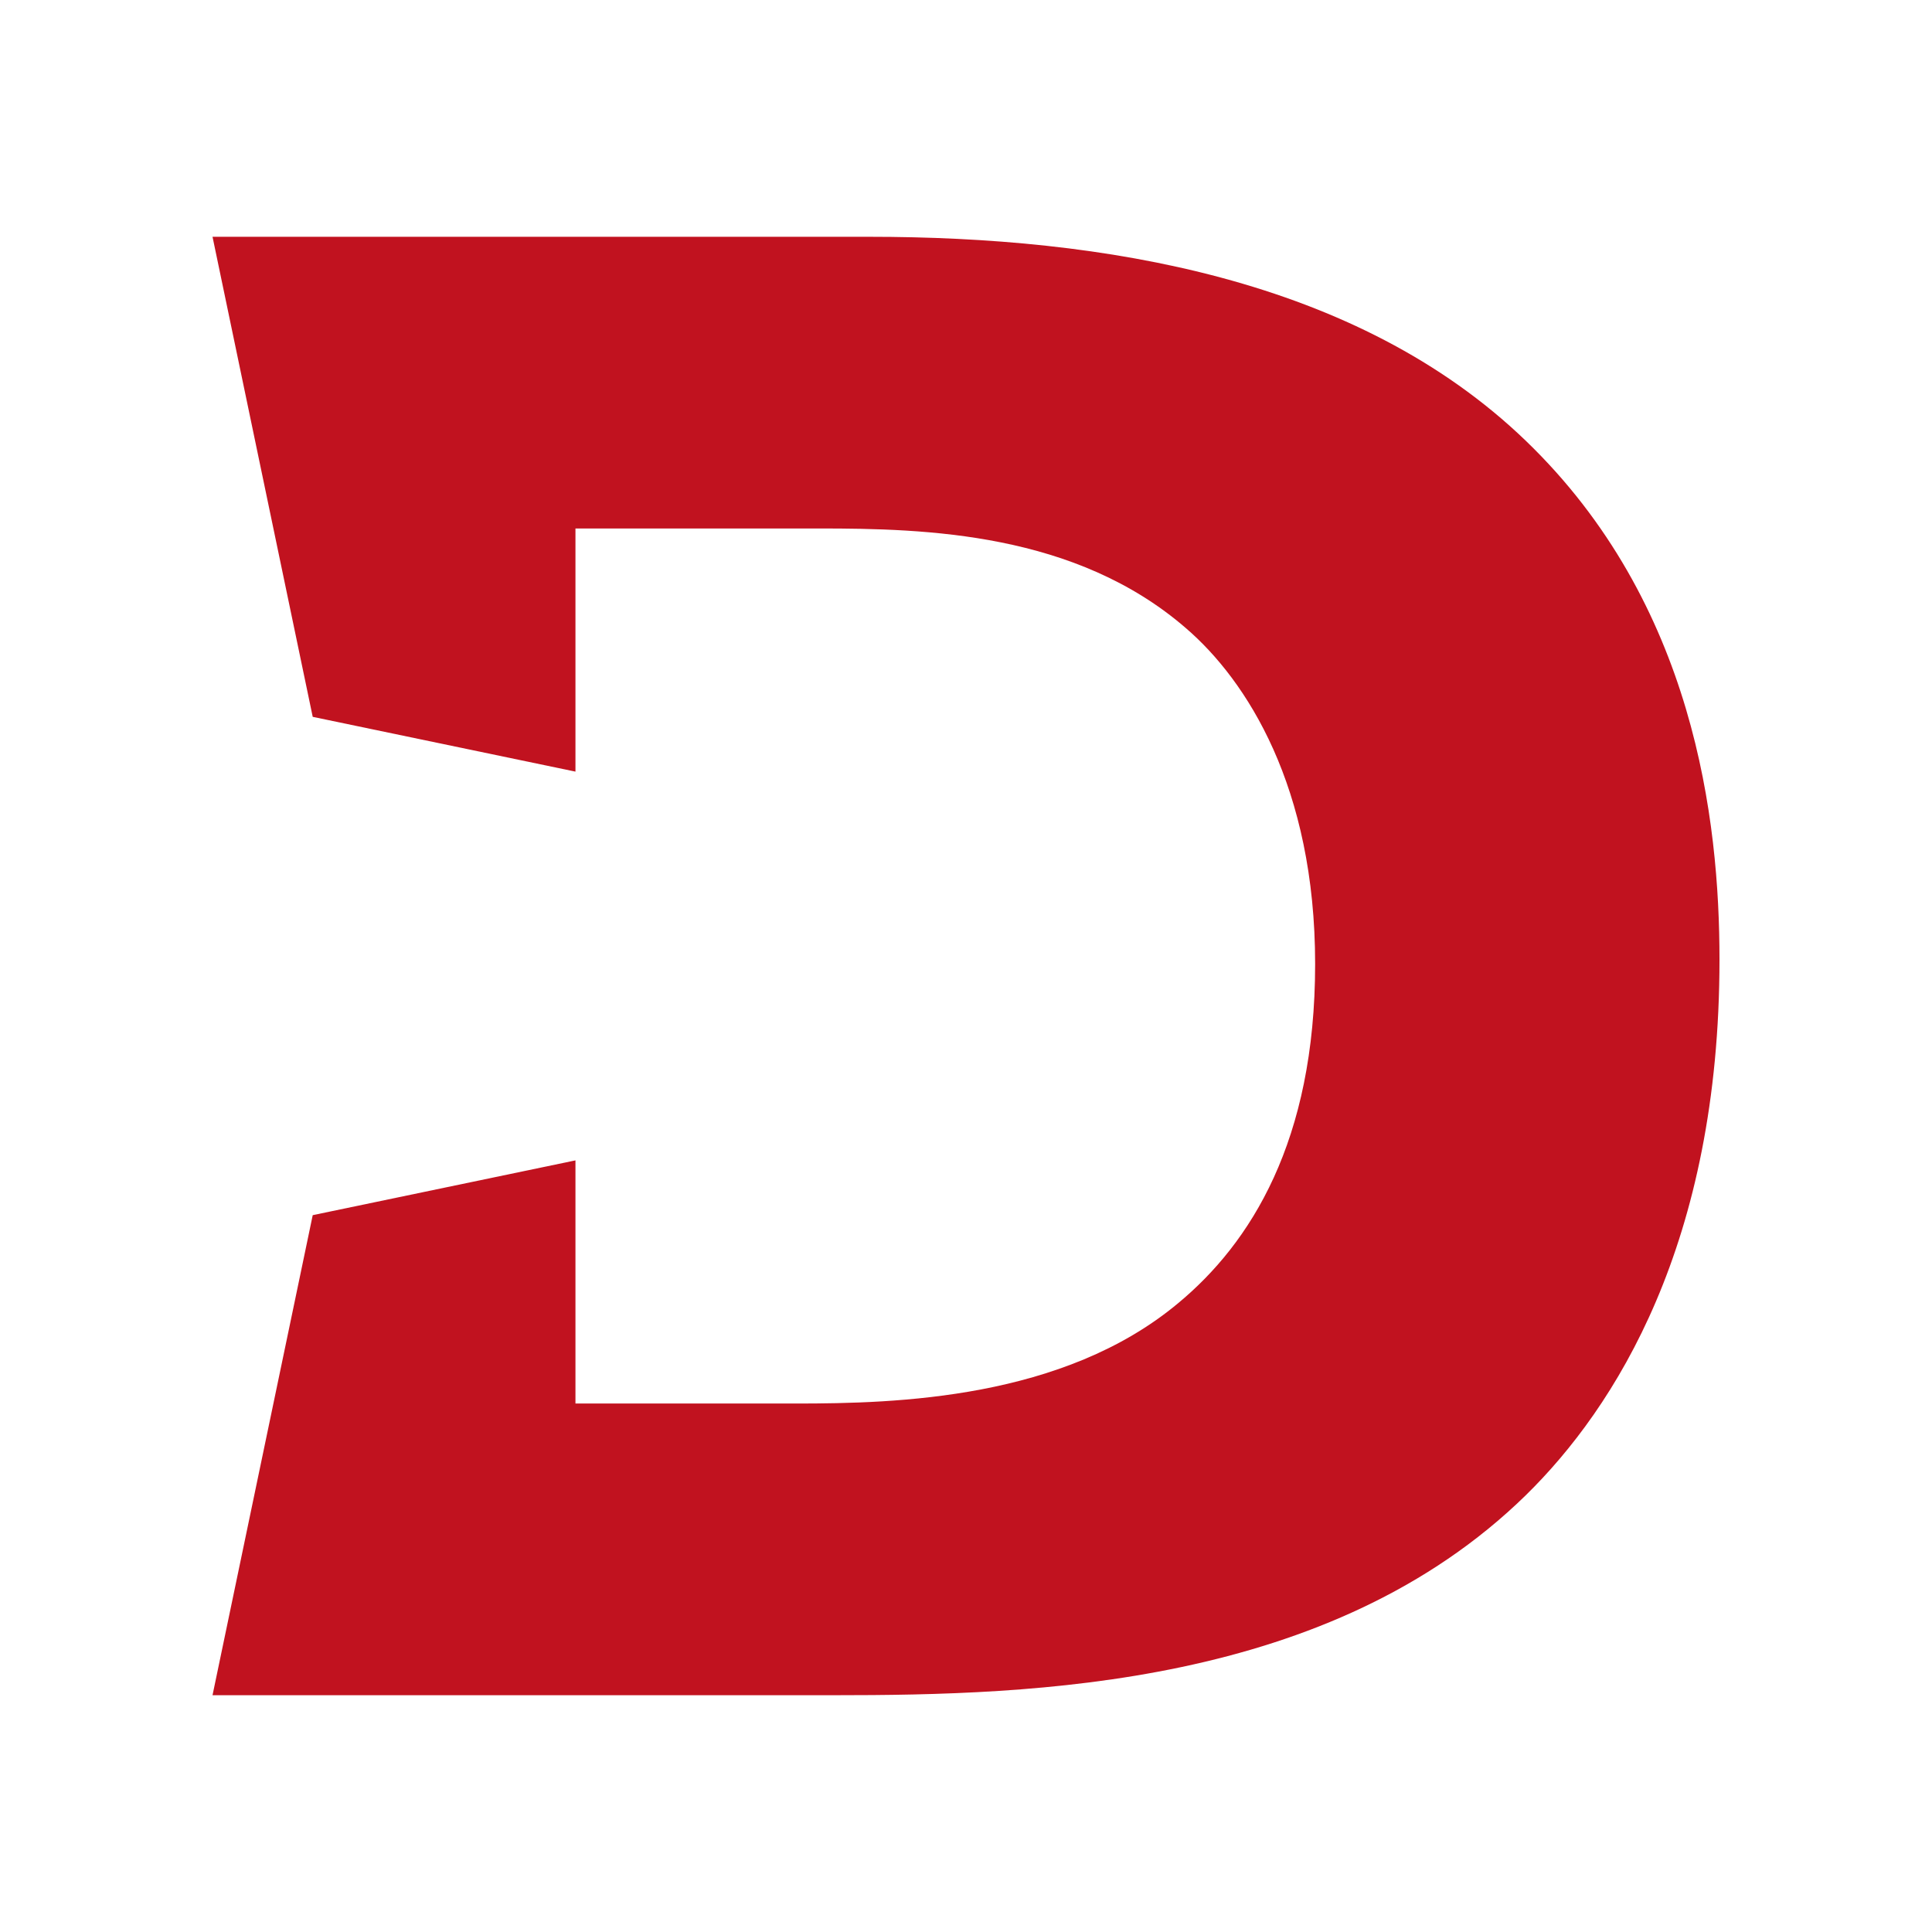
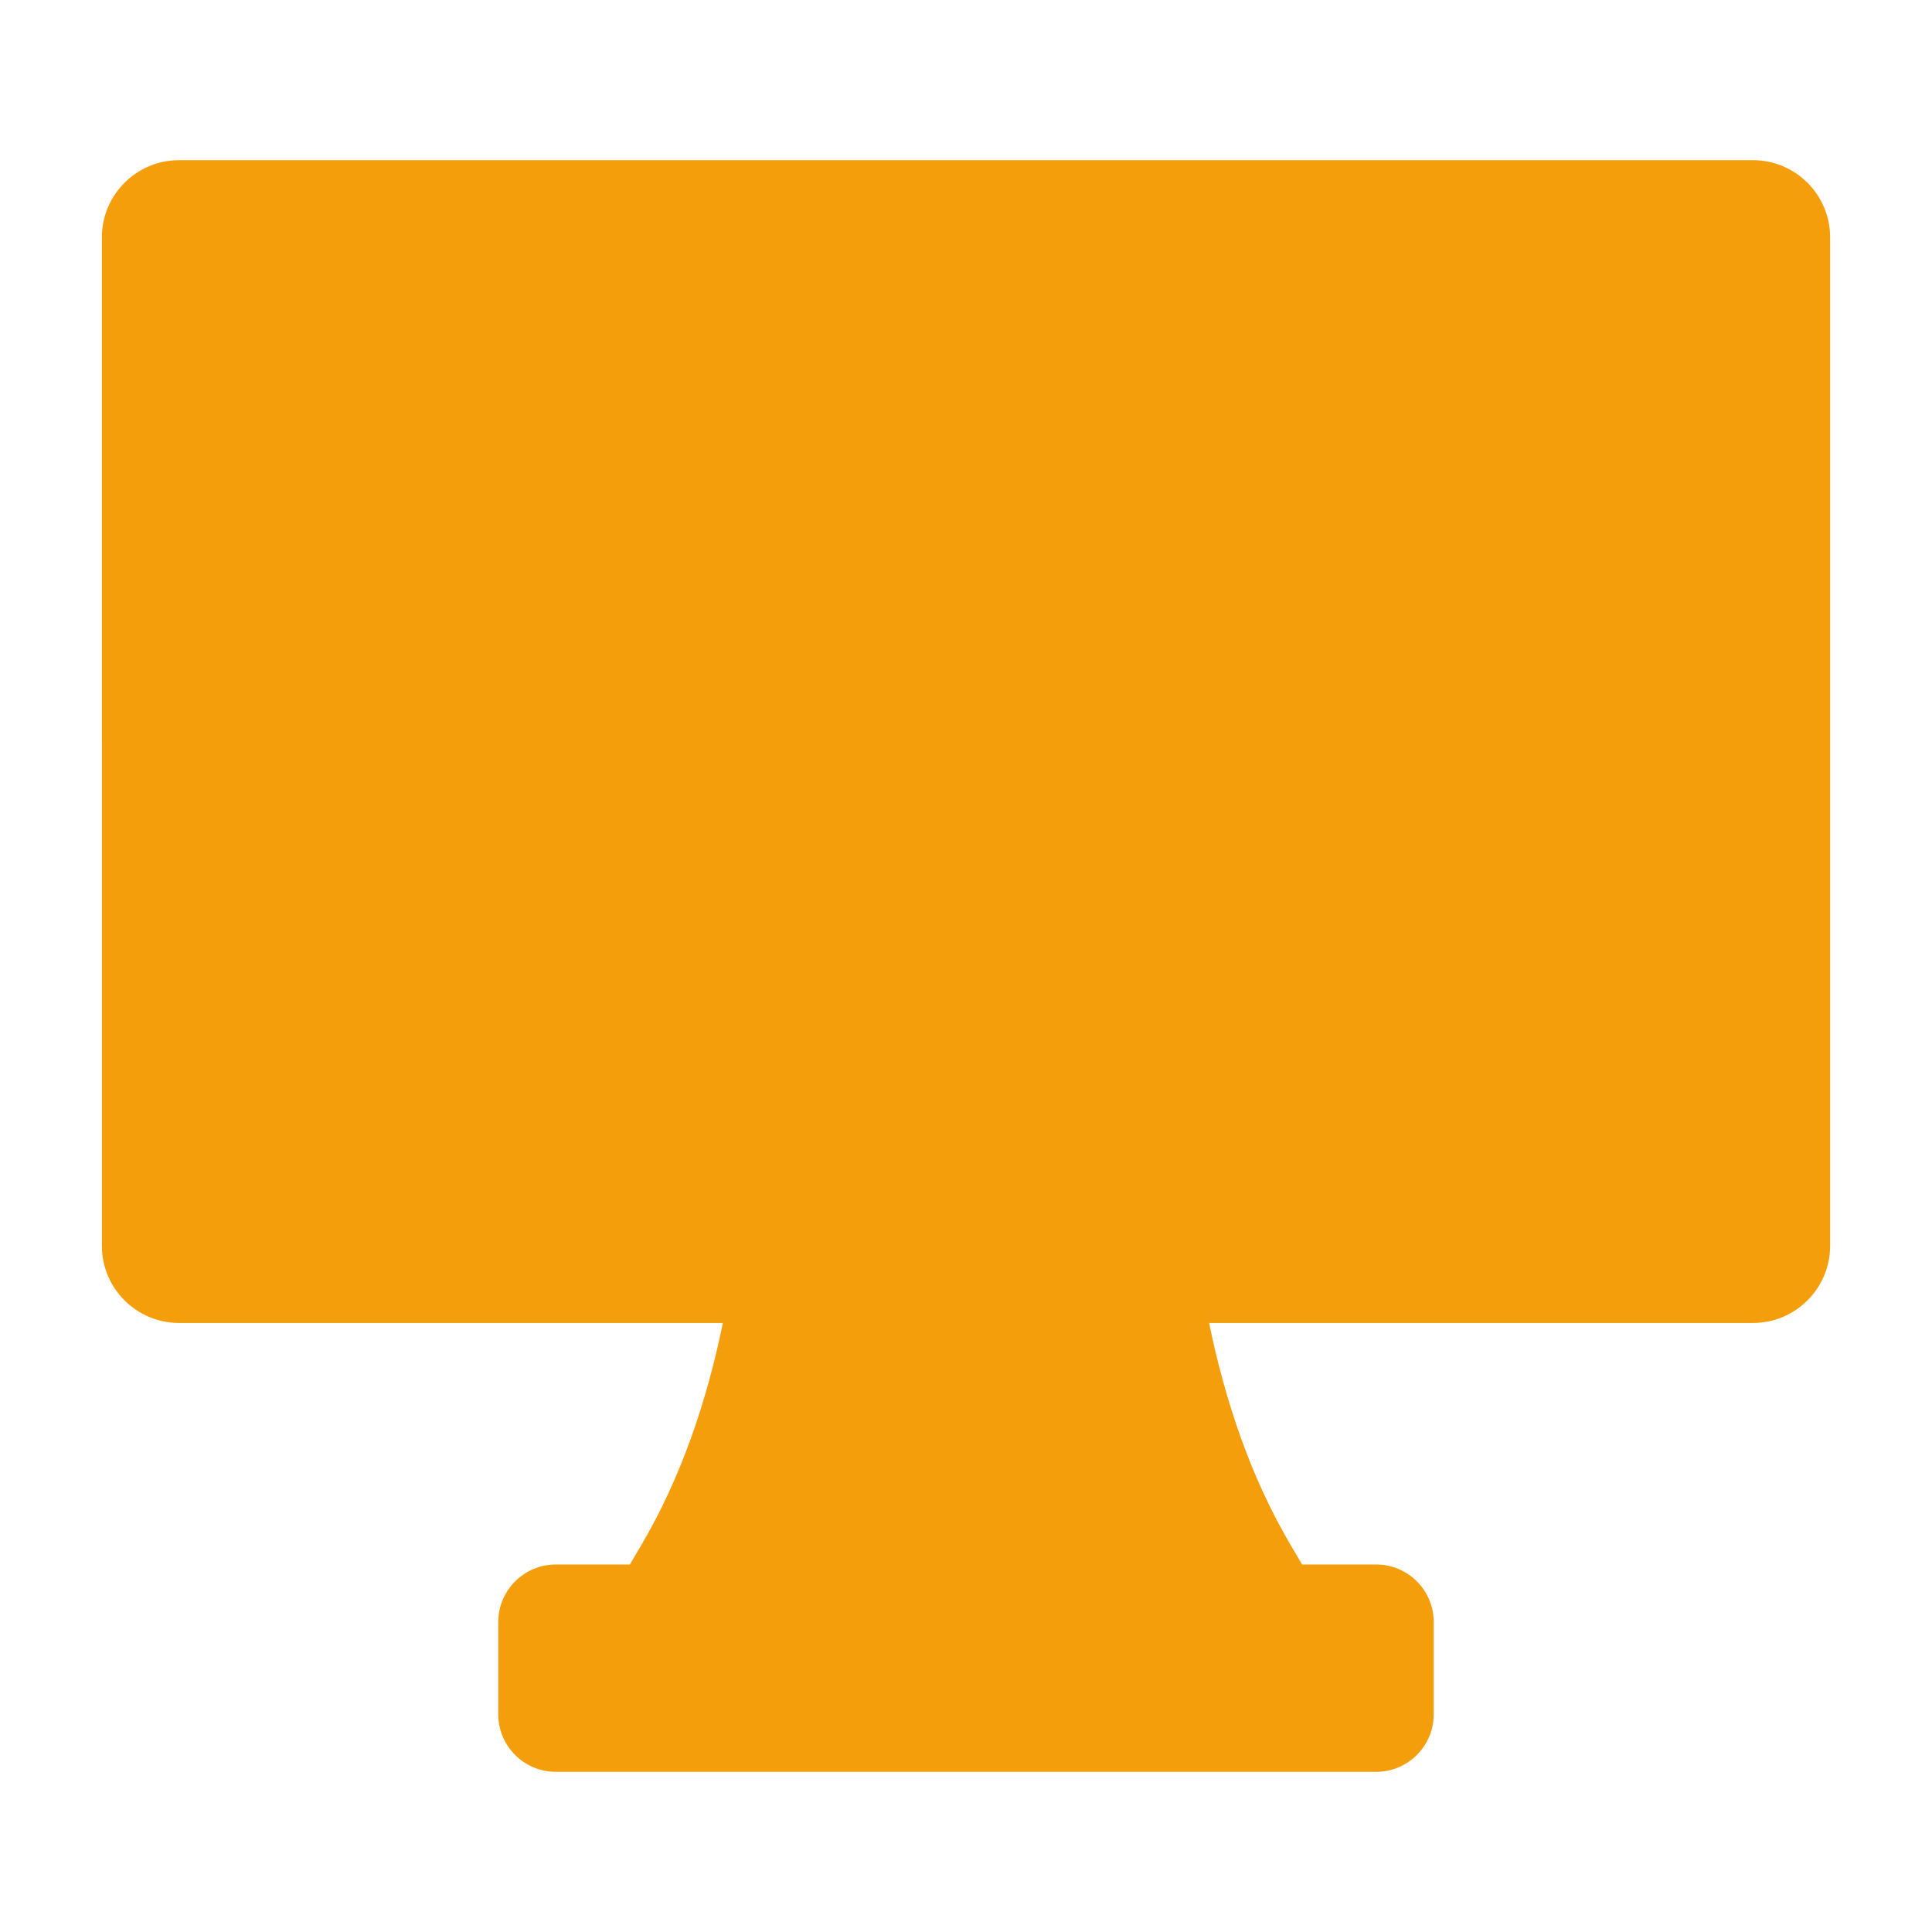
- <svg xmlns="http://www.w3.org/2000/svg" viewBox="0 0 64 64">
-   <path fill="#c1121f" fill-rule="evenodd" d="M50.93,5.52c-3.79-3.65-9.5-4.58-14.74-4.58h-14.75l2.25,10.78,5.9,1.23V7.49h5.48c2.39,0,5.75,.09,8.23,2.24,1.36,1.17,2.9,3.56,2.9,7.54s-1.45,6.27-3.08,7.62c-2.58,2.15-6.32,2.25-8.57,2.25h-4.96v-5.46l-5.9,1.23-2.25,10.78h13.96c4.49,0,11.13-.19,15.53-4.49,2.01-1.97,4.35-5.66,4.35-12.03,0-3.13-.56-8-4.35-11.65Z" transform="translate(-24.5878 6.4573) scale(1.47518)" />
+ <svg xmlns="http://www.w3.org/2000/svg" version="1.1" id="Layer_1" x="0px" y="0px" viewBox="0 0 491.519 491.519" style="enable-background:new 0 0 491.519 491.519;" xml:space="preserve">
+   <g id="Layer_x5F_1">
+     <g id="_336539624">
+       <path id="_336539768" style="fill-rule:evenodd;clip-rule:evenodd;fill:#f59e0b;" d="M331.276,398.024c6.279,0,12.558,0,18.837,0    c8.073,0,14.64,6.555,14.64,14.63v23.479c0,8.079-6.561,14.639-14.64,14.639l-208.71,0c-8.079,0-14.639-6.561-14.639-14.639    l-0.001-23.479c0-8.075,6.567-14.63,14.641-14.63c6.278,0,12.556,0,18.834,0l2.881-4.88    c10.231-17.331,16.753-36.896,20.783-56.567c-46.118,0-92.237,0-138.355,0c-10.828,0-19.628-8.801-19.628-19.629L25.918,60.379    c0-10.828,8.804-19.629,19.632-19.629h400.419c10.828,0,19.631,8.801,19.631,19.629l-0.001,256.569    c0,10.828-8.8,19.629-19.629,19.629c-46.119,0-92.239,0-138.358,0c4.024,19.672,10.545,39.236,20.781,56.565L331.276,398.024    L331.276,398.024z" />
+       <linearGradient id="_336539648_00000076595519659005820640000005184063072641622438_" gradientUnits="userSpaceOnUse" x1="115.217" y1="477.708" x2="8.413" y2="576.979" gradientTransform="matrix(2.8346 0 0 -2.8346 93.2053 1716.18)">
+         <stop offset="0" style="stop-color:#f59e0b" />
+         <stop offset="1" style="stop-color:#f59e0b" />
+       </linearGradient>
+       <path id="_336539648" style="fill-rule:evenodd;clip-rule:evenodd;fill:url(#_336539648_00000076595519659005820640000005184063072641622438_);" d="    M320.128,398.024c-10.181-17.236-17.666-37.846-22.306-61.447H193.695c-4.648,23.602-12.134,44.211-22.308,61.447H320.128    L320.128,398.024z M79.737,242.401v-35.408H67.738v35.408H79.737z M128.936,242.401v-47.128h-11.999v47.128H128.936z     M178.143,242.401v-61.207h-12.01v61.207H178.143z M372.04,237.48c0.001-3.304-2.682-5.985-5.984-5.985    c-3.305,0-5.999,2.682-5.999,5.985c0,3.303,2.694,5.998,5.998,5.998C369.358,243.478,372.04,240.783,372.04,237.48z     M414.008,237.48c0.002-3.304-2.694-5.985-5.996-5.985c-3.305,0-5.987,2.682-5.987,5.985c0.003,3.303,2.682,5.998,5.986,5.998    C411.314,243.478,414.008,240.783,414.008,237.48L414.008,237.48z M423.292,91.838c-1.91-9.32-9.261-16.669-18.57-18.579    l0.002,18.579H423.292z M408.961,115.756l-23.369,0c-2.648,0-4.8-2.14-4.8-4.799l0.001-23.369    c-10.861,2.229-19.05,11.859-19.05,23.369c0,13.159,10.699,23.859,23.848,23.859C397.103,134.815,406.742,126.626,408.961,115.756    z M411.781,180.574c0-4.74-3.86-8.59-8.589-8.59c-0.779,0-1.56,0.1-2.3,0.31c-2.409,0.67-4.93-0.63-5.79-2.98    c-1.23-3.37-4.48-5.63-8.07-5.63c-3.588,0-6.829,2.26-8.069,5.63c-0.86,2.35-3.38,3.65-5.79,2.98    c-0.738-0.21-1.51-0.31-2.299-0.31c-4.729,0-8.58,3.85-8.58,8.59c0.035,2.724-1.435,5.015-4.31,5.299    c-4.378,0.45-7.7,4.12-7.7,8.55c0.001,4.73,3.86,8.58,8.59,8.58h7.18h41.958l7.181,0c4.741,0,8.589-3.85,8.589-8.58    c0.002-4.43-3.31-8.099-7.7-8.55C413.167,185.584,411.781,183.303,411.781,180.574L411.781,180.574z M385.593,144.415    c-18.449,0-33.448-15.009-33.448-33.458c0.002-18.439,14.999-33.449,33.448-33.449c2.651,0,4.8,2.15,4.8,4.8l0.002,23.849h23.858    c2.651,0,4.799,2.15,4.799,4.8C419.051,129.406,404.042,144.415,385.593,144.415z M456,264.83l0.001-204.451    c0-5.53-4.501-10.029-10.031-10.029H45.55c-5.53,0-10.032,4.5-10.032,10.029L35.52,264.83H456L456,264.83z M334.977,122.396    H62.939c-2.65,0-4.802-2.149-4.802-4.8c0.001-2.65,2.15-4.8,4.8-4.8h272.04c2.659,0,4.798,2.15,4.798,4.8    C339.776,120.247,337.635,122.396,334.977,122.396L334.977,122.396z M334.977,94.798H62.939c-2.65,0-4.802-2.15-4.802-4.8    c0.001-2.65,2.15-4.8,4.8-4.8l272.04,0c2.659,0,4.798,2.15,4.798,4.8C339.776,92.647,337.635,94.798,334.977,94.798    L334.977,94.798z M399.922,101.437c-2.65,0-4.8-2.15-4.8-4.8l0.001-28.658c0-2.65,2.149-4.8,4.798-4.8    c18.45,0,33.459,15.009,33.459,33.458c0,2.65-2.15,4.8-4.799,4.8H399.922z M353.004,177.194c1.592-8.419,9-14.809,17.869-14.809    c0.302,0,0.59,0.01,0.88,0.02c3.31-5.1,9.05-8.319,15.279-8.319c6.242,0,11.97,3.22,15.279,8.319c0.29-0.01,0.58-0.02,0.88-0.02    c8.871,0,16.279,6.39,17.869,14.809c7.242,2.45,12.32,9.26,12.32,17.229c0,10.019-8.16,18.179-18.188,18.179h-2.381l0,11.184    c5.657,1.985,9.719,7.375,9.719,13.695c0.001,8.01-6.509,14.52-14.518,14.52c-8.001,0-14.511-6.51-14.511-14.52    c0.001-6.319,4.061-11.707,9.71-13.693l0.001-11.185h-32.36l0,11.186c5.648,1.986,9.709,7.375,9.709,13.693    c0.001,8.009-6.51,14.52-14.508,14.52c-8.001,0-14.52-6.51-14.52-14.52c0.002-6.319,4.069-11.708,9.72-13.694l0.001-11.185h-2.38    c-10.03,0-18.19-8.16-18.19-18.179C340.685,186.453,345.764,179.643,353.004,177.194L353.004,177.194z M215.34,187.193h108.837    c2.648,0,4.798,2.15,4.798,4.8c0.001,2.66-2.15,4.8-4.798,4.8H215.341c-2.648,0-4.8-2.14-4.8-4.8    C210.542,189.343,212.69,187.193,215.34,187.193z M215.34,214.792h80.207c2.65,0,4.799,2.15,4.799,4.8    c0,2.66-2.15,4.799-4.799,4.799h-80.207c-2.648,0-4.8-2.14-4.8-4.799C210.542,216.942,212.69,214.792,215.34,214.792    L215.34,214.792z M215.34,242.401l108.837,0c2.648,0,4.798,2.14,4.798,4.8c0.001,2.65-2.15,4.8-4.798,4.8H215.341    c-2.648,0-4.8-2.15-4.8-4.8C210.542,244.541,212.69,242.401,215.34,242.401z M182.942,171.594c2.65,0,4.8,2.15,4.8,4.8    l0.002,70.807c0,2.65-2.152,4.8-4.801,4.8h-21.608c-2.65,0-4.801-2.15-4.801-4.8v-70.807c0-2.65,2.15-4.8,4.8-4.8H182.942z     M113.117,171.274l-26.7,11.339c-0.601,0.25-1.23,0.38-1.881,0.38H62.939c-2.65,0-4.802-2.14-4.802-4.8    c0.001-2.65,2.15-4.8,4.8-4.8h20.62l26.709-11.339c0.589-0.25,1.229-0.38,1.869-0.38h20.45l26.569-13.55    c0.679-0.35,1.429-0.53,2.178-0.53l21.61,0c2.65,0,4.8,2.15,4.8,4.8c0.002,2.65-2.15,4.8-4.8,4.8l-20.449,0l-26.578,13.55    c-0.67,0.35-1.42,0.53-2.18,0.53H113.117z M138.534,190.473v56.727c0,2.65-2.15,4.8-4.799,4.8h-21.599c-2.65,0-4.8-2.15-4.8-4.8    l0.001-56.727c0-2.66,2.149-4.8,4.799-4.8h21.6C136.385,185.673,138.534,187.813,138.534,190.473L138.534,190.473z     M89.336,202.193l0.001,45.008c0,2.65-2.151,4.8-4.801,4.8H62.939c-2.65,0-4.802-2.15-4.802-4.8l0.001-45.008    c0-2.65,2.149-4.79,4.799-4.79l21.599,0C87.186,197.403,89.336,199.543,89.336,202.193z M456,274.43H35.52l0,42.518    c0,5.53,4.499,10.03,10.028,10.03c133.474,0,266.948,0,400.422,0c5.53,0,10.029-4.5,10.029-10.029L456,274.43z M253.098,300.698    c0,2.65-2.15,4.8-4.799,4.8h-5.49c-2.65,0-4.8-2.15-4.8-4.8c0.001-2.65,2.15-4.8,4.8-4.8h5.491    C250.95,295.898,253.098,298.048,253.098,300.698z M141.405,407.623c-2.781,0-5.041,2.26-5.041,5.03l0.001,23.479    c0,2.78,2.259,5.04,5.039,5.04l208.71,0c2.781,0,5.04-2.259,5.04-5.04v-23.479c0-2.77-2.26-5.03-5.04-5.03    C280.544,407.623,210.974,407.623,141.405,407.623L141.405,407.623z" />
+     </g>
+   </g>
</svg>
